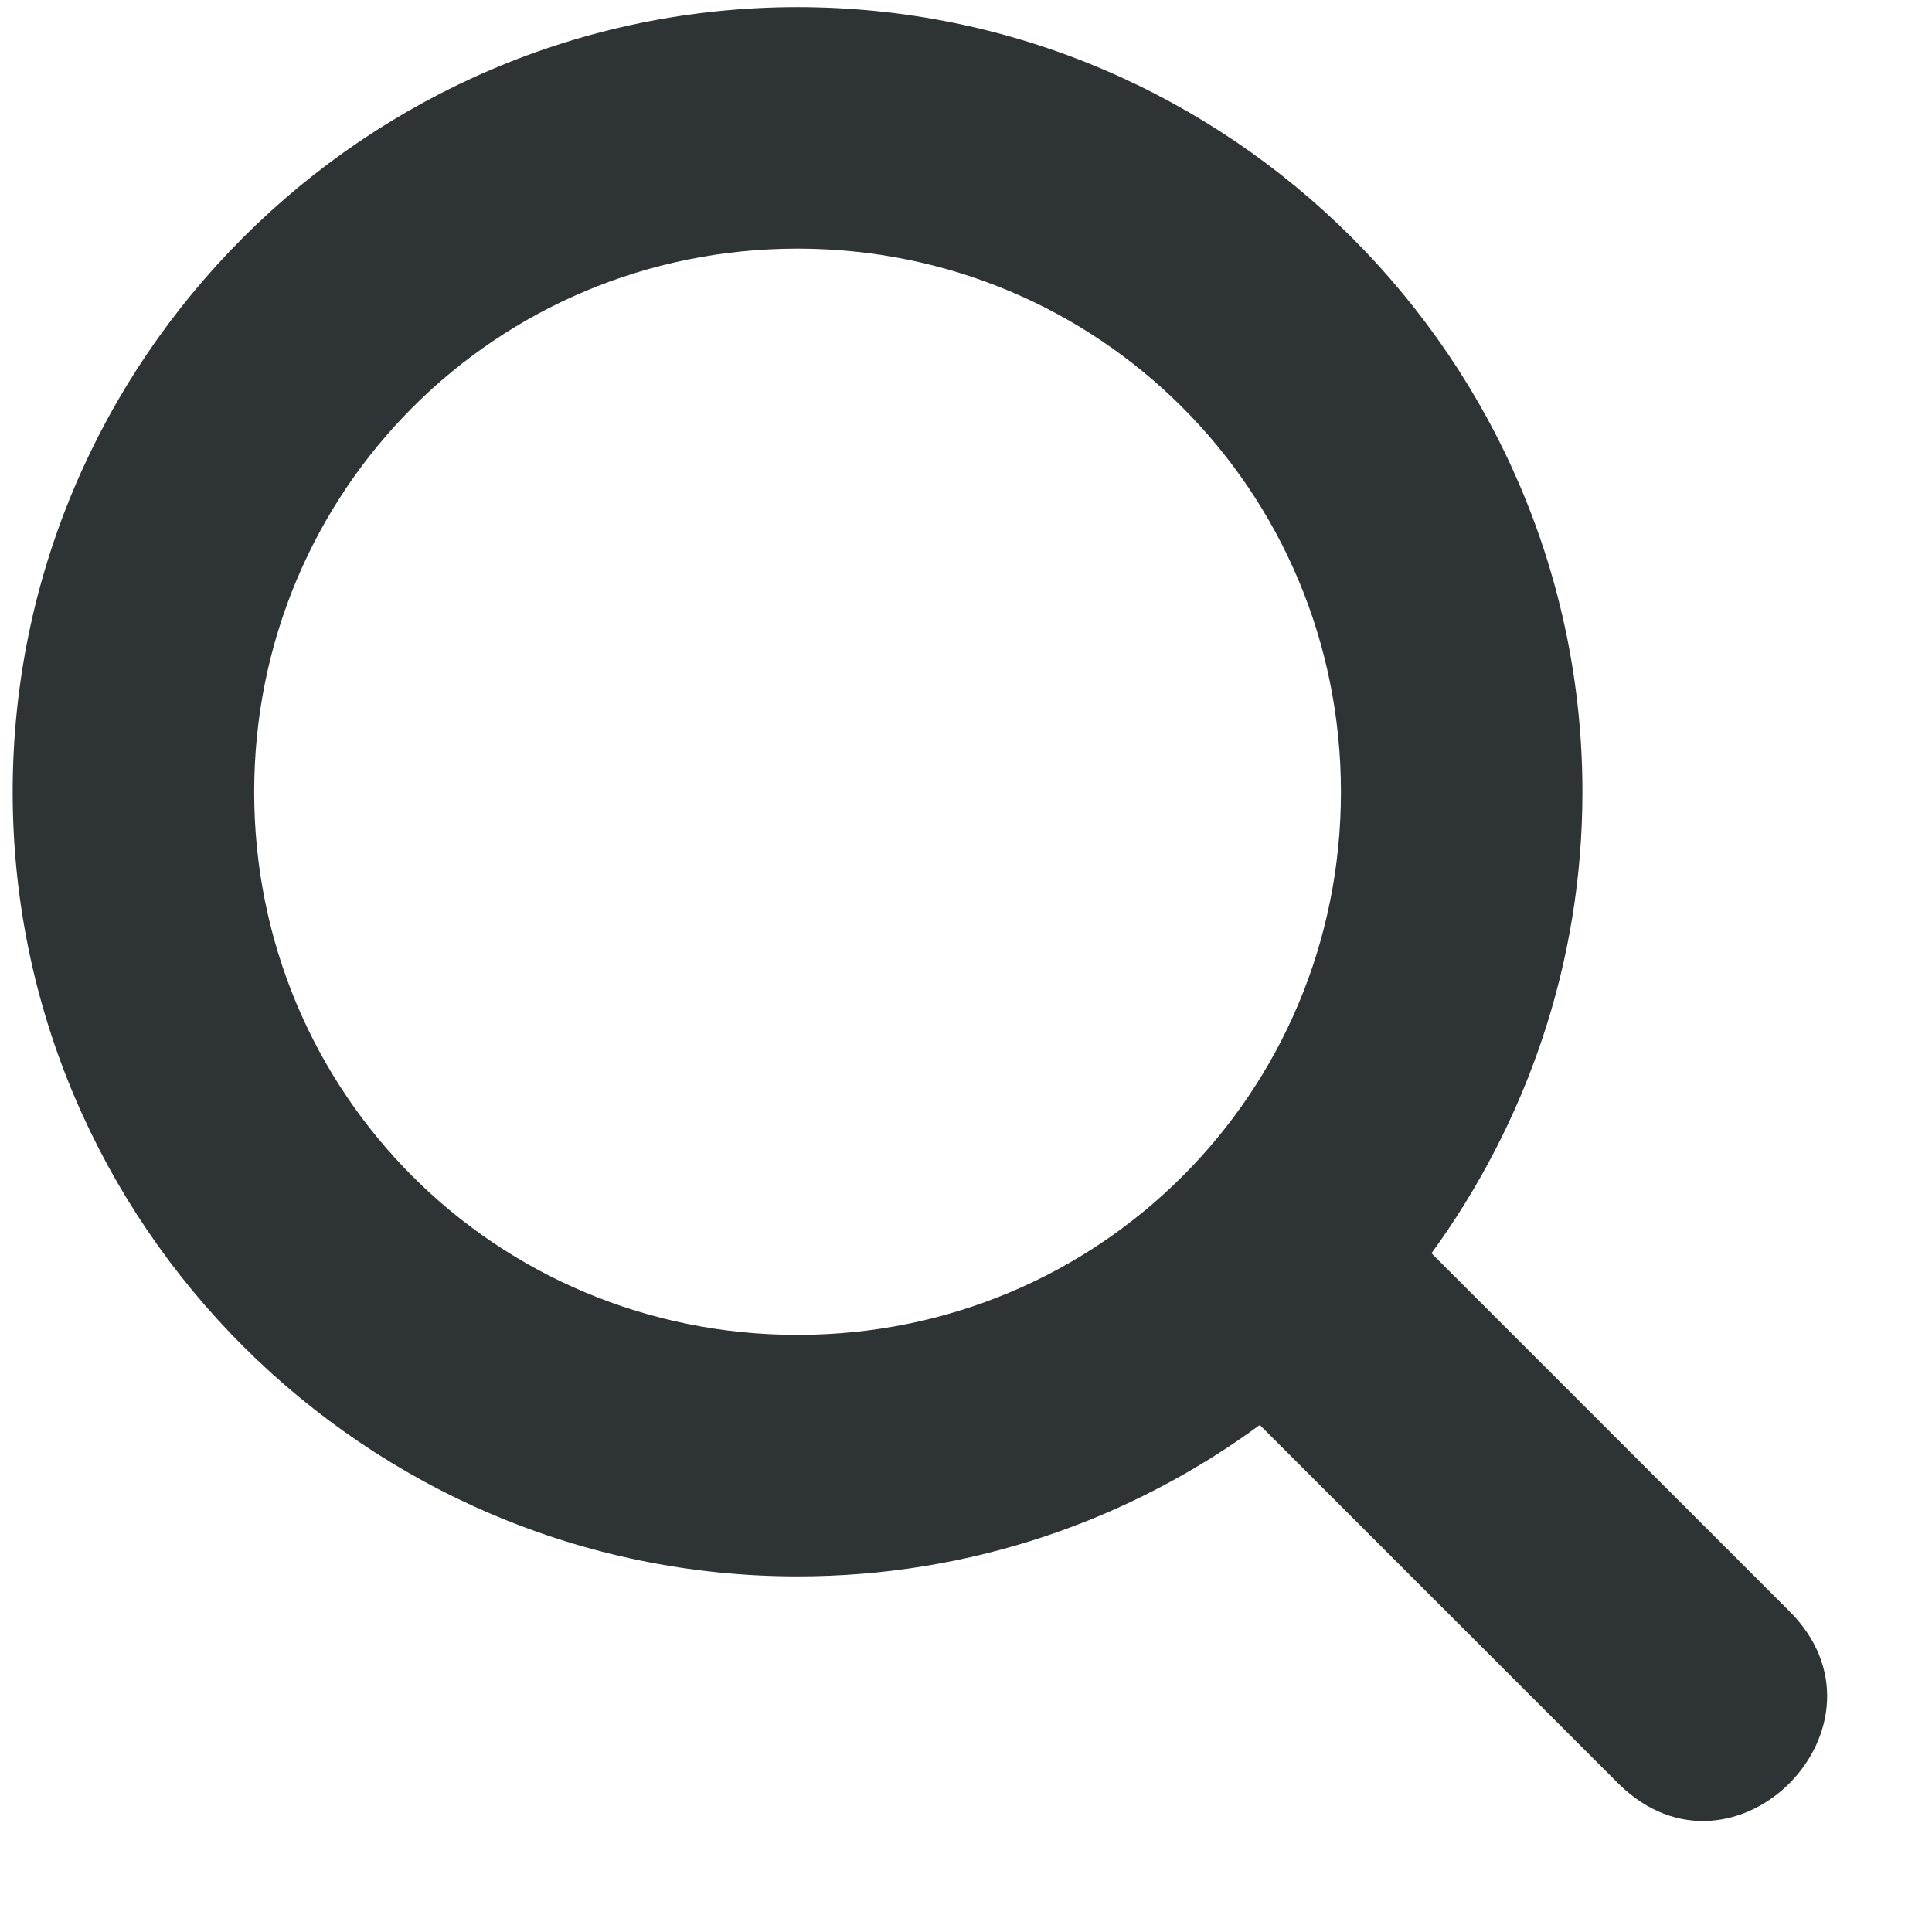
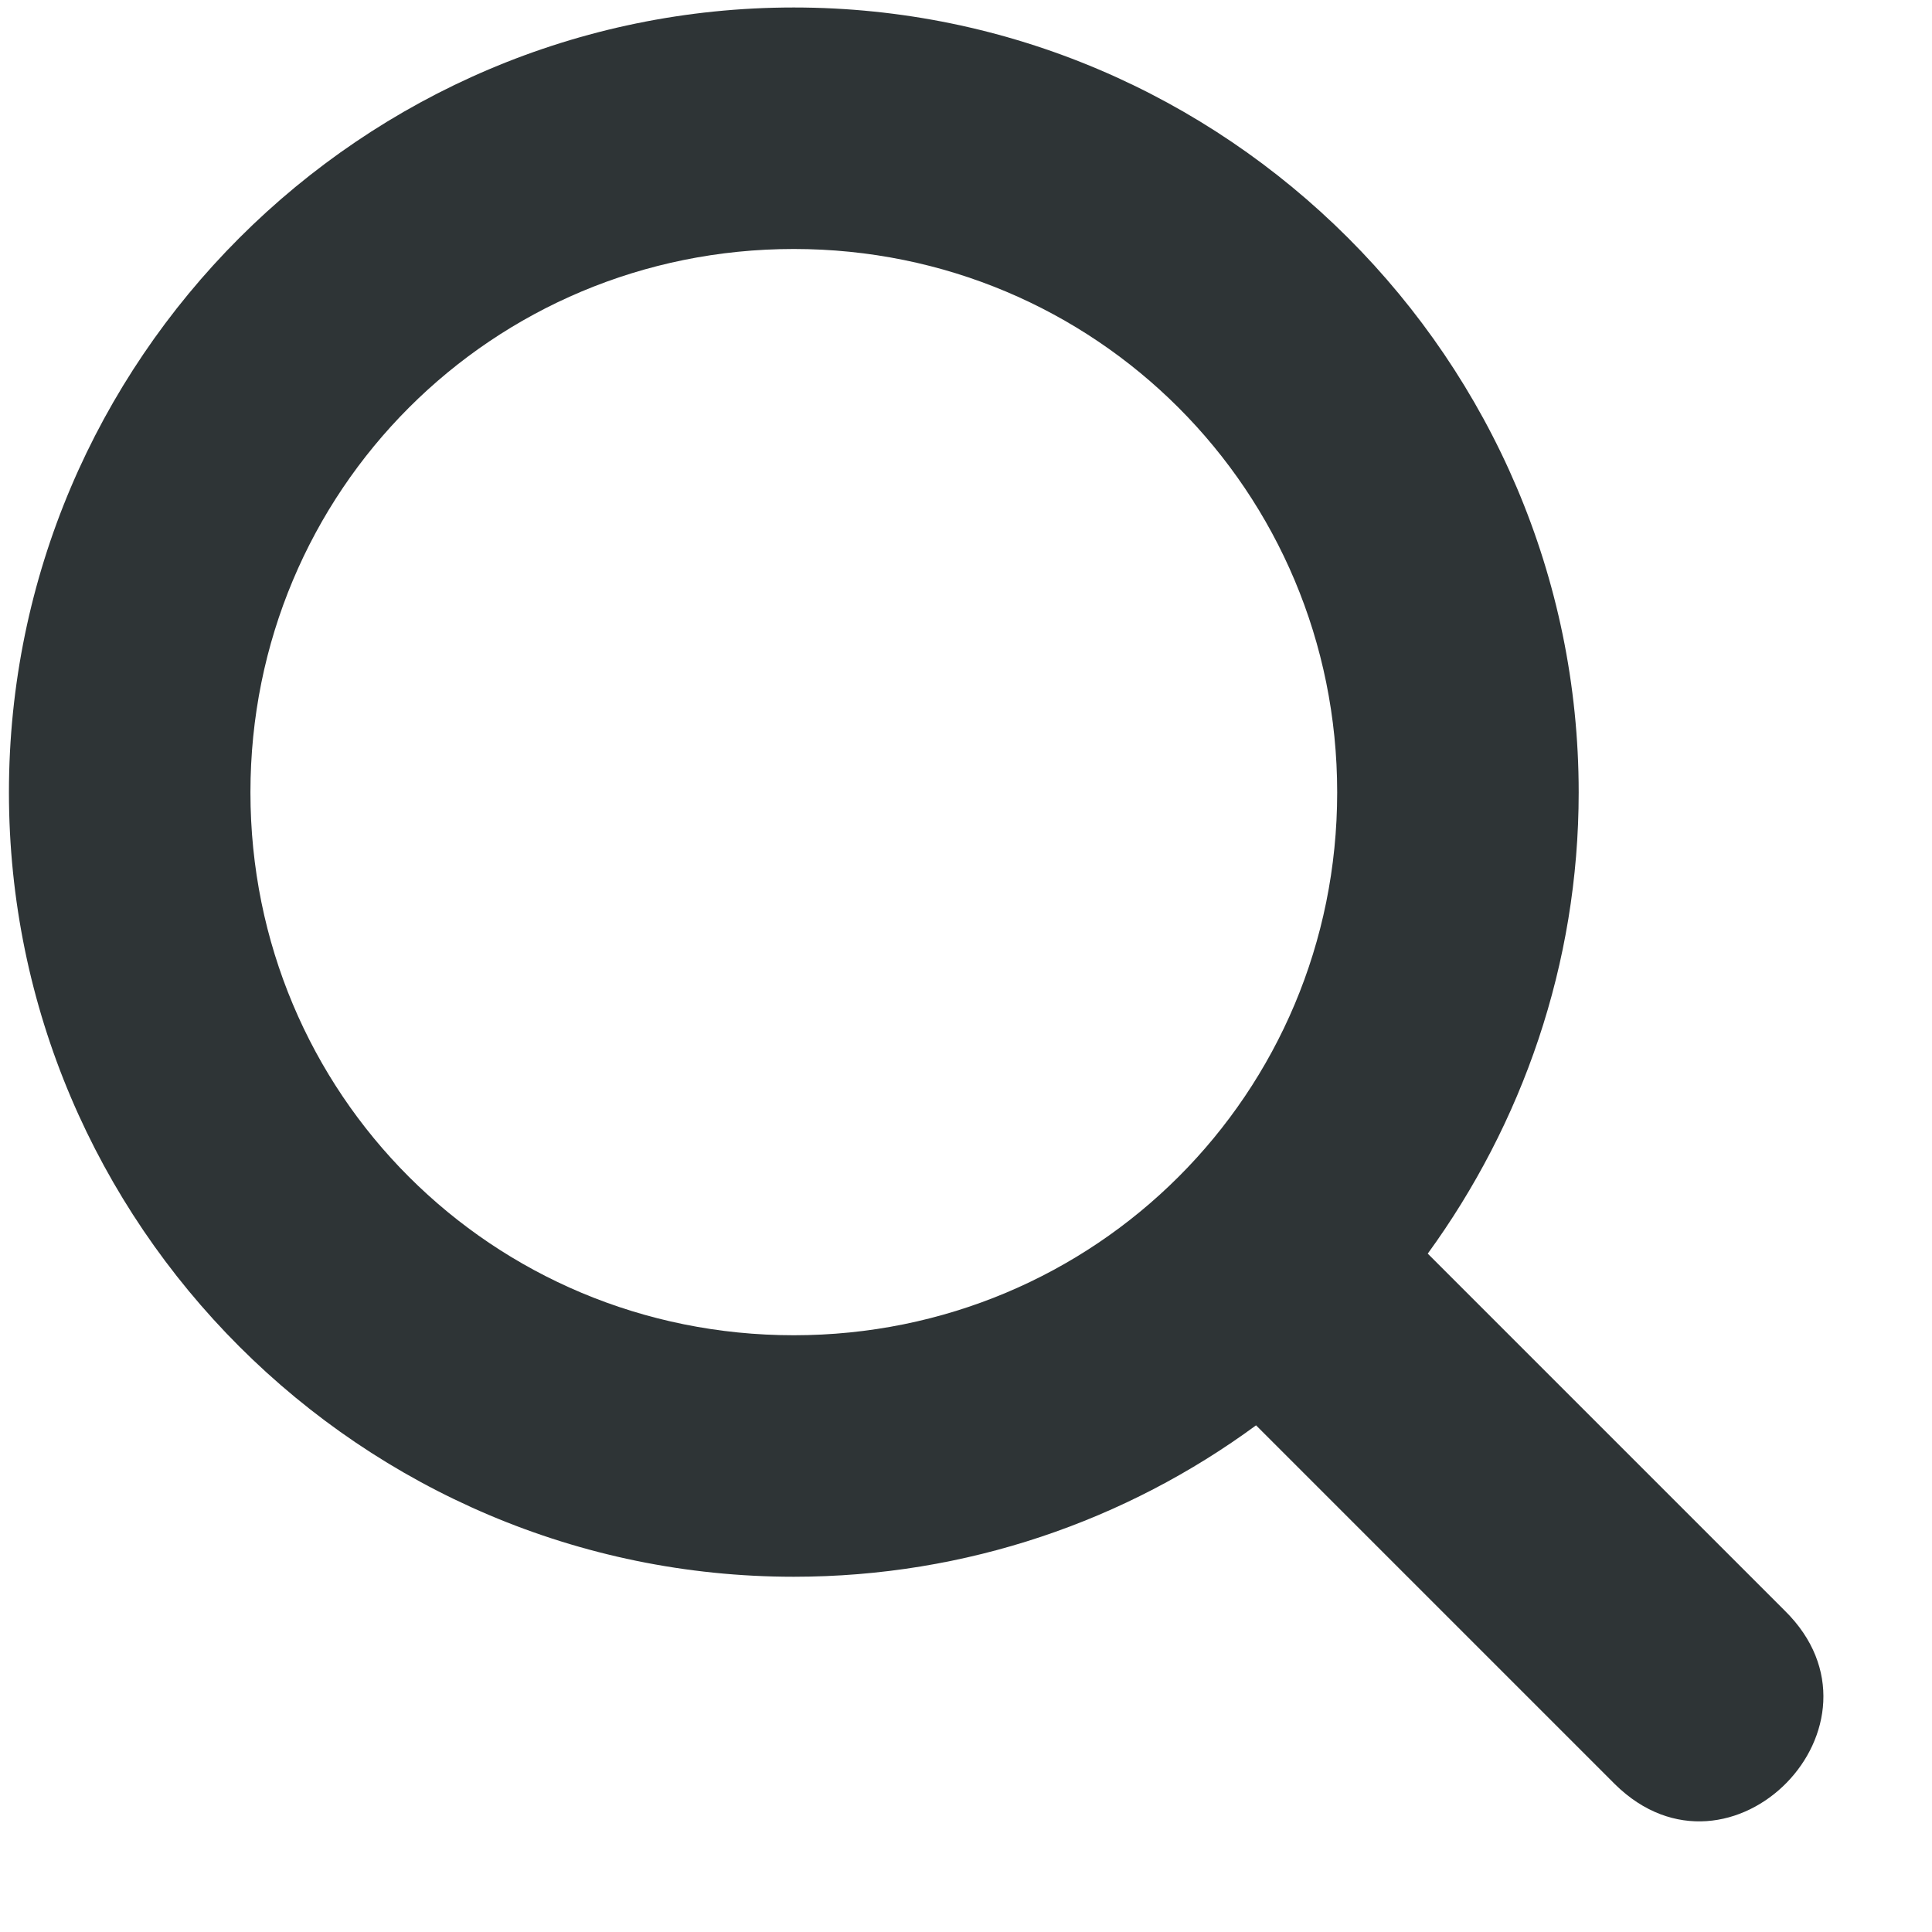
<svg xmlns="http://www.w3.org/2000/svg" height="16px" viewBox="0 0 16 16" width="16px">
-   <path d="m 6.605 0.059 c -3.578 0 -6.5 2.922 -6.5 6.5 s 2.922 6.496 6.5 6.496 c 1.43 0 2.754 -0.465 3.828 -1.254 l 2.973 2.973 c 0.957 0.941 2.363 -0.496 1.406 -1.438 l -2.957 -2.957 c 0.781 -1.074 1.25 -2.395 1.25 -3.82 c 0 -3.578 -2.926 -6.5 -6.5 -6.5 z m 0 2 c 2.496 0 4.5 2.004 4.5 4.5 s -2.004 4.496 -4.5 4.496 c -2.5 0 -4.5 -2 -4.5 -4.496 s 2 -4.5 4.5 -4.5 z m 0 0" fill="#2e3436" />
+   <path d="m 6.574 0.062 c -3.578 0 -6.5 2.922 -6.5 6.5 s 2.922 6.496 6.5 6.496 c 1.43 0 2.754 -0.465 3.828 -1.254 l 2.973 2.973 c 0.957 0.941 2.363 -0.496 1.406 -1.438 l -2.957 -2.957 c 0.781 -1.074 1.25 -2.395 1.25 -3.82 c 0 -3.578 -2.926 -6.5 -6.5 -6.5 z m 0 2 c 2.496 0 4.5 2.004 4.5 4.5 s -2.004 4.496 -4.5 4.496 c -2.5 0 -4.5 -2 -4.5 -4.496 s 2 -4.5 4.5 -4.5 z m 0 0" fill="#2e3436" />
</svg>
